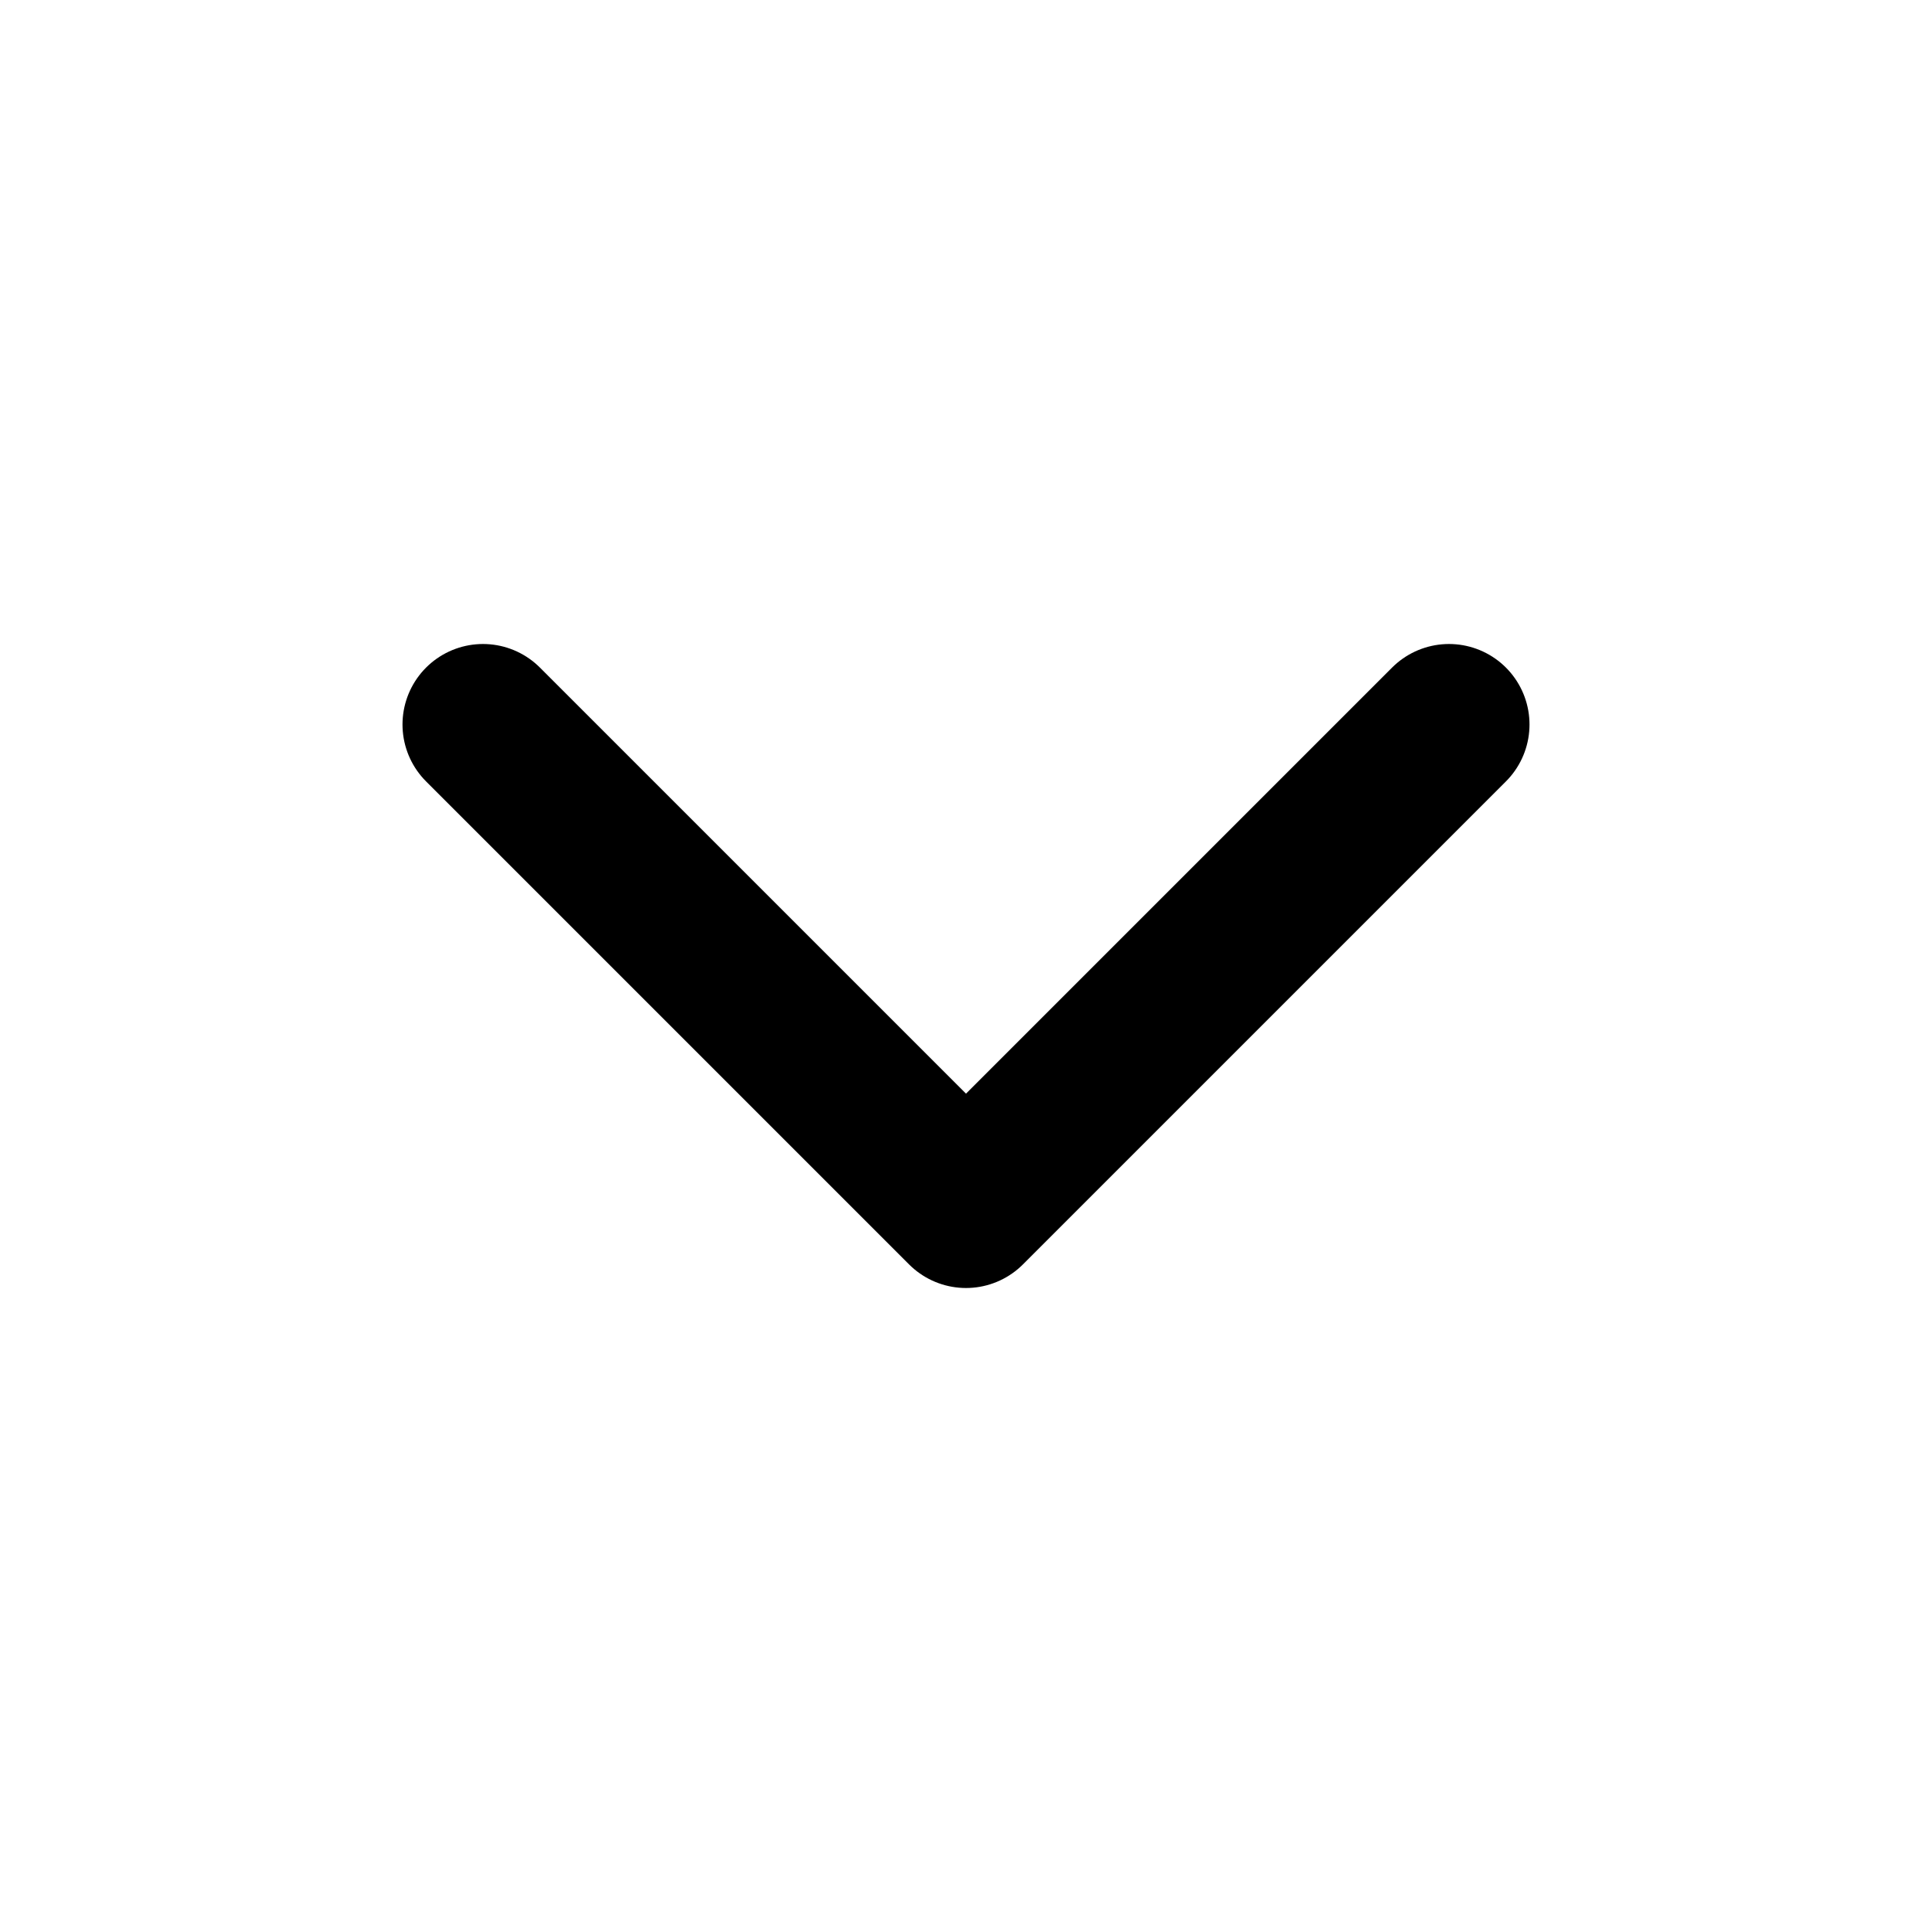
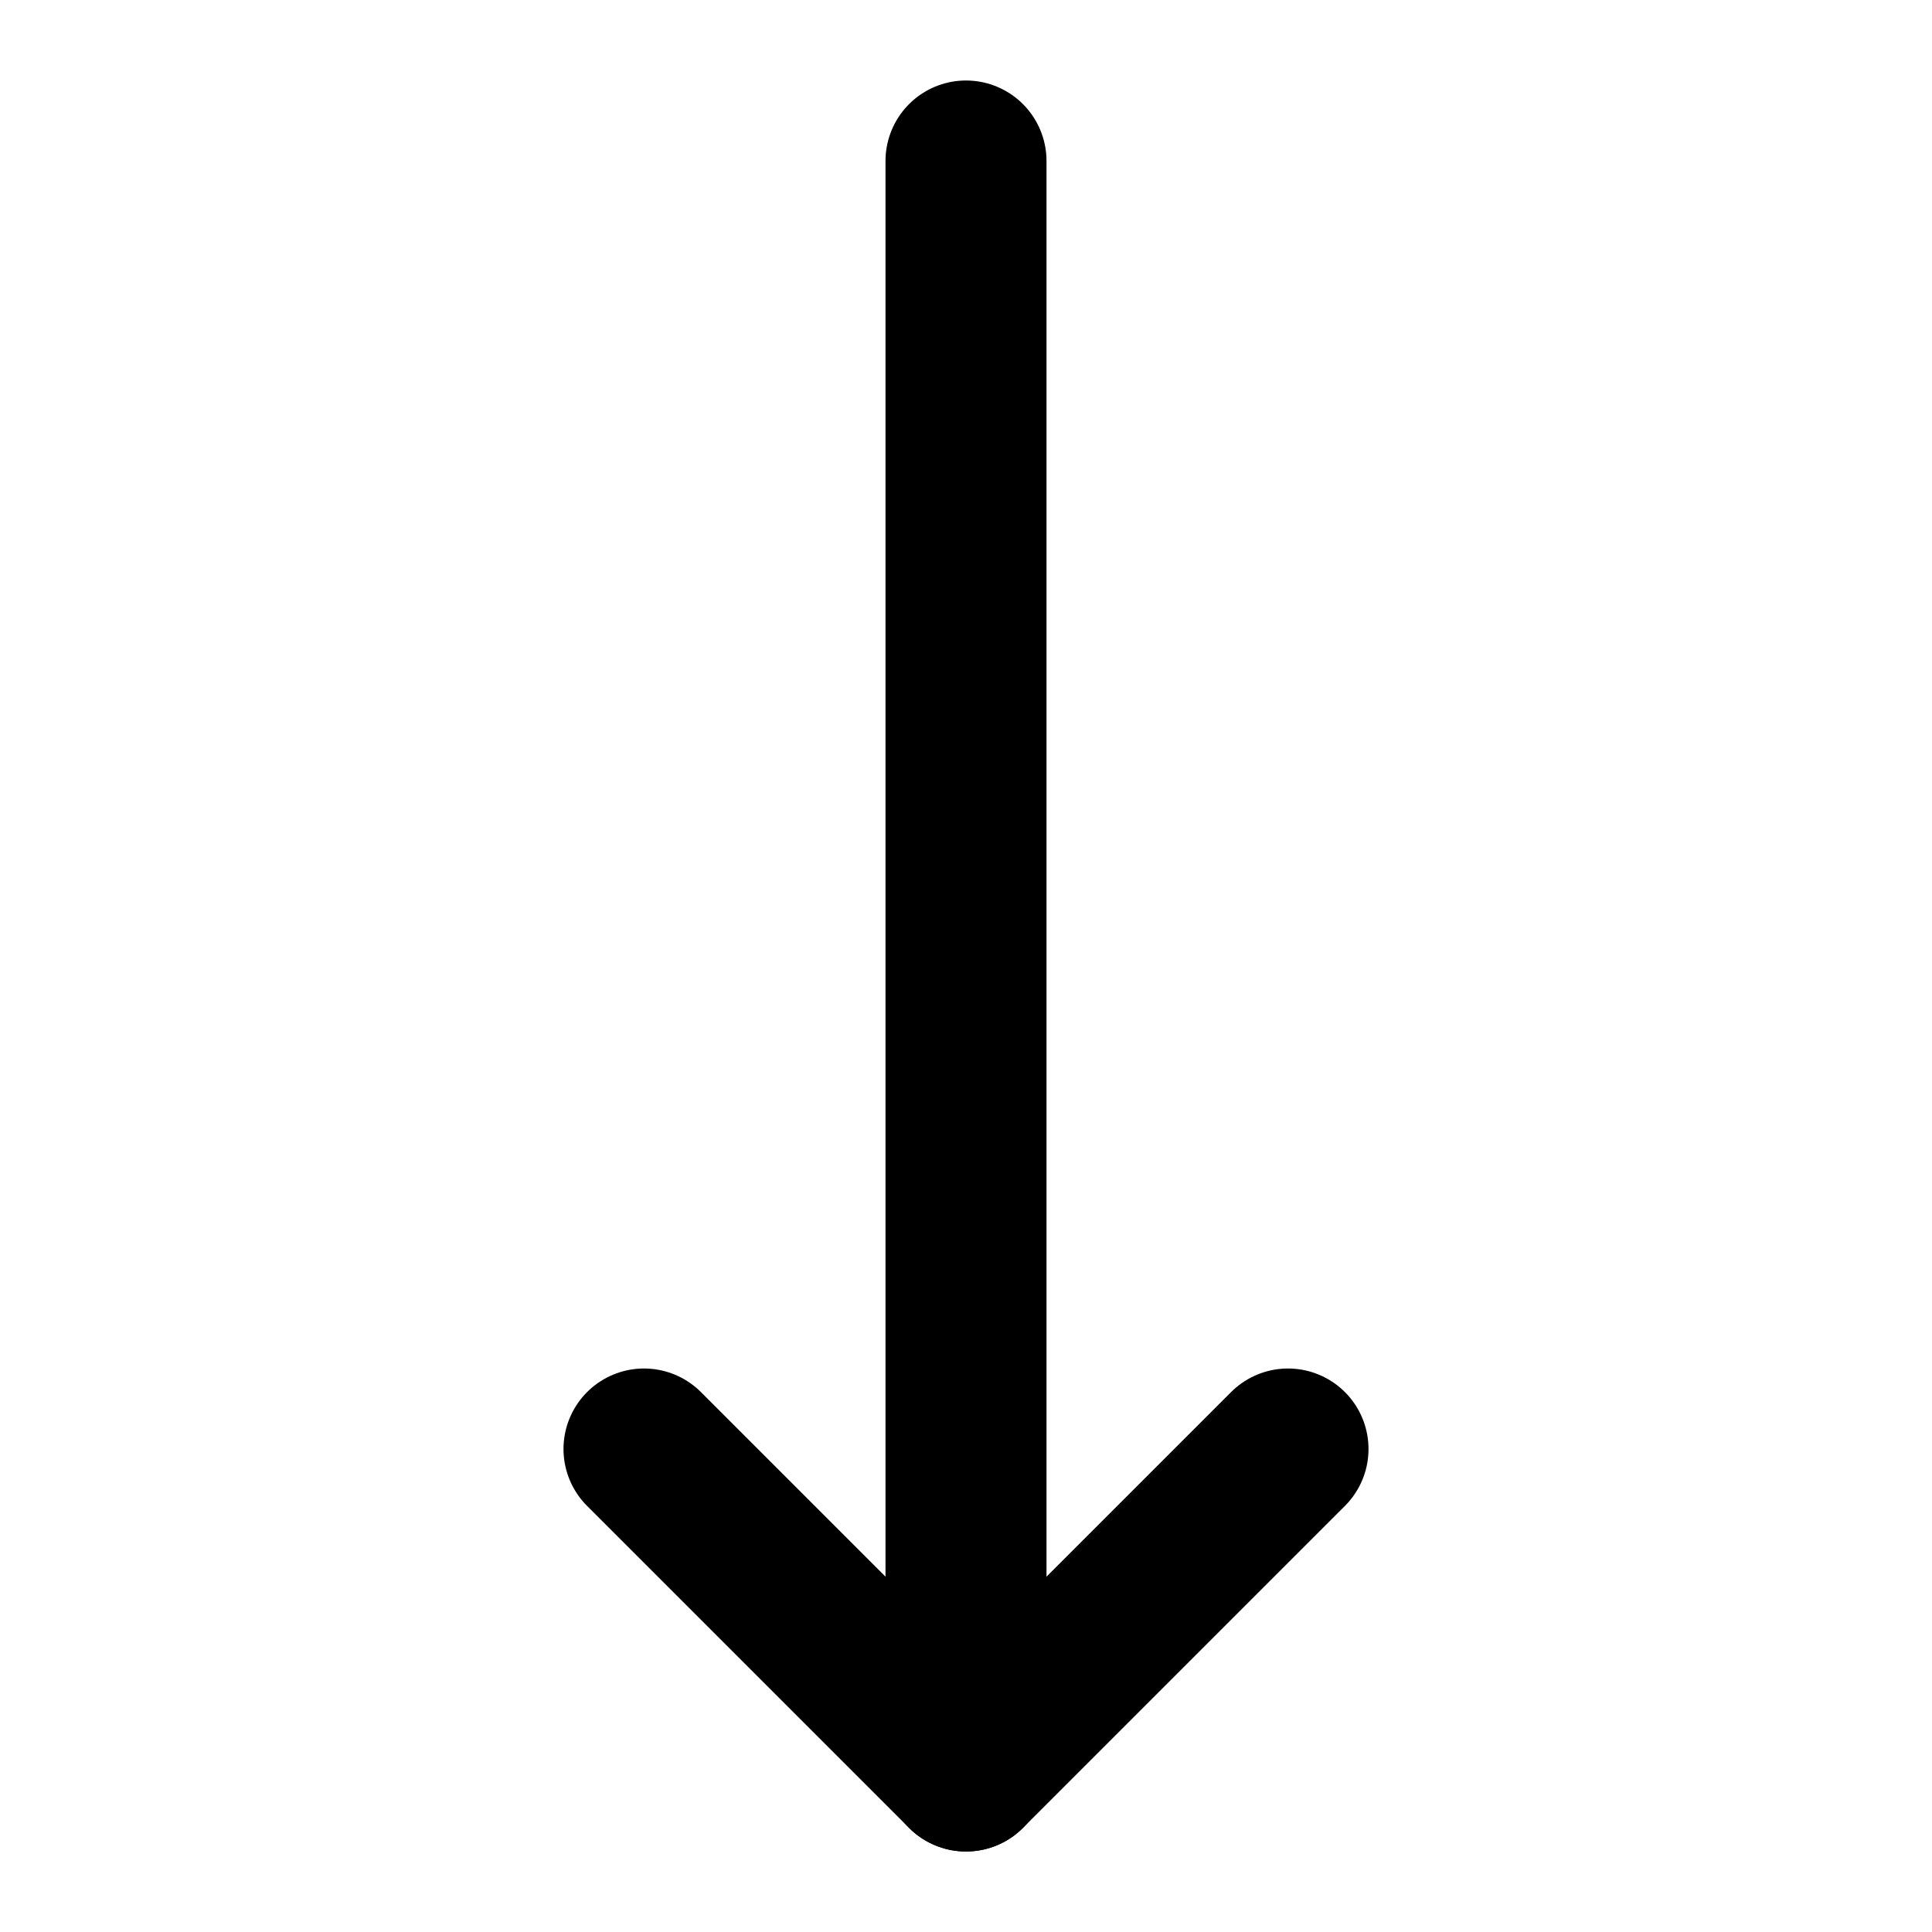
- <svg xmlns="http://www.w3.org/2000/svg" class="lucide lucide-chevron-down" width="24" height="24" viewBox="0 0 24 24" fill="none" stroke="currentColor" stroke-width="2" stroke-linecap="round" stroke-linejoin="round">
-   <path d="m6 9 6 6 6-6" />
+ <svg xmlns="http://www.w3.org/2000/svg" width="24" height="24" viewBox="0 0 24 24" fill="none" stroke="currentColor" stroke-width="2" stroke-linecap="round" stroke-linejoin="round">
+   <path d="M8 18L12 22L16 18" />
+   <path d="M12 2V22" />
</svg>
